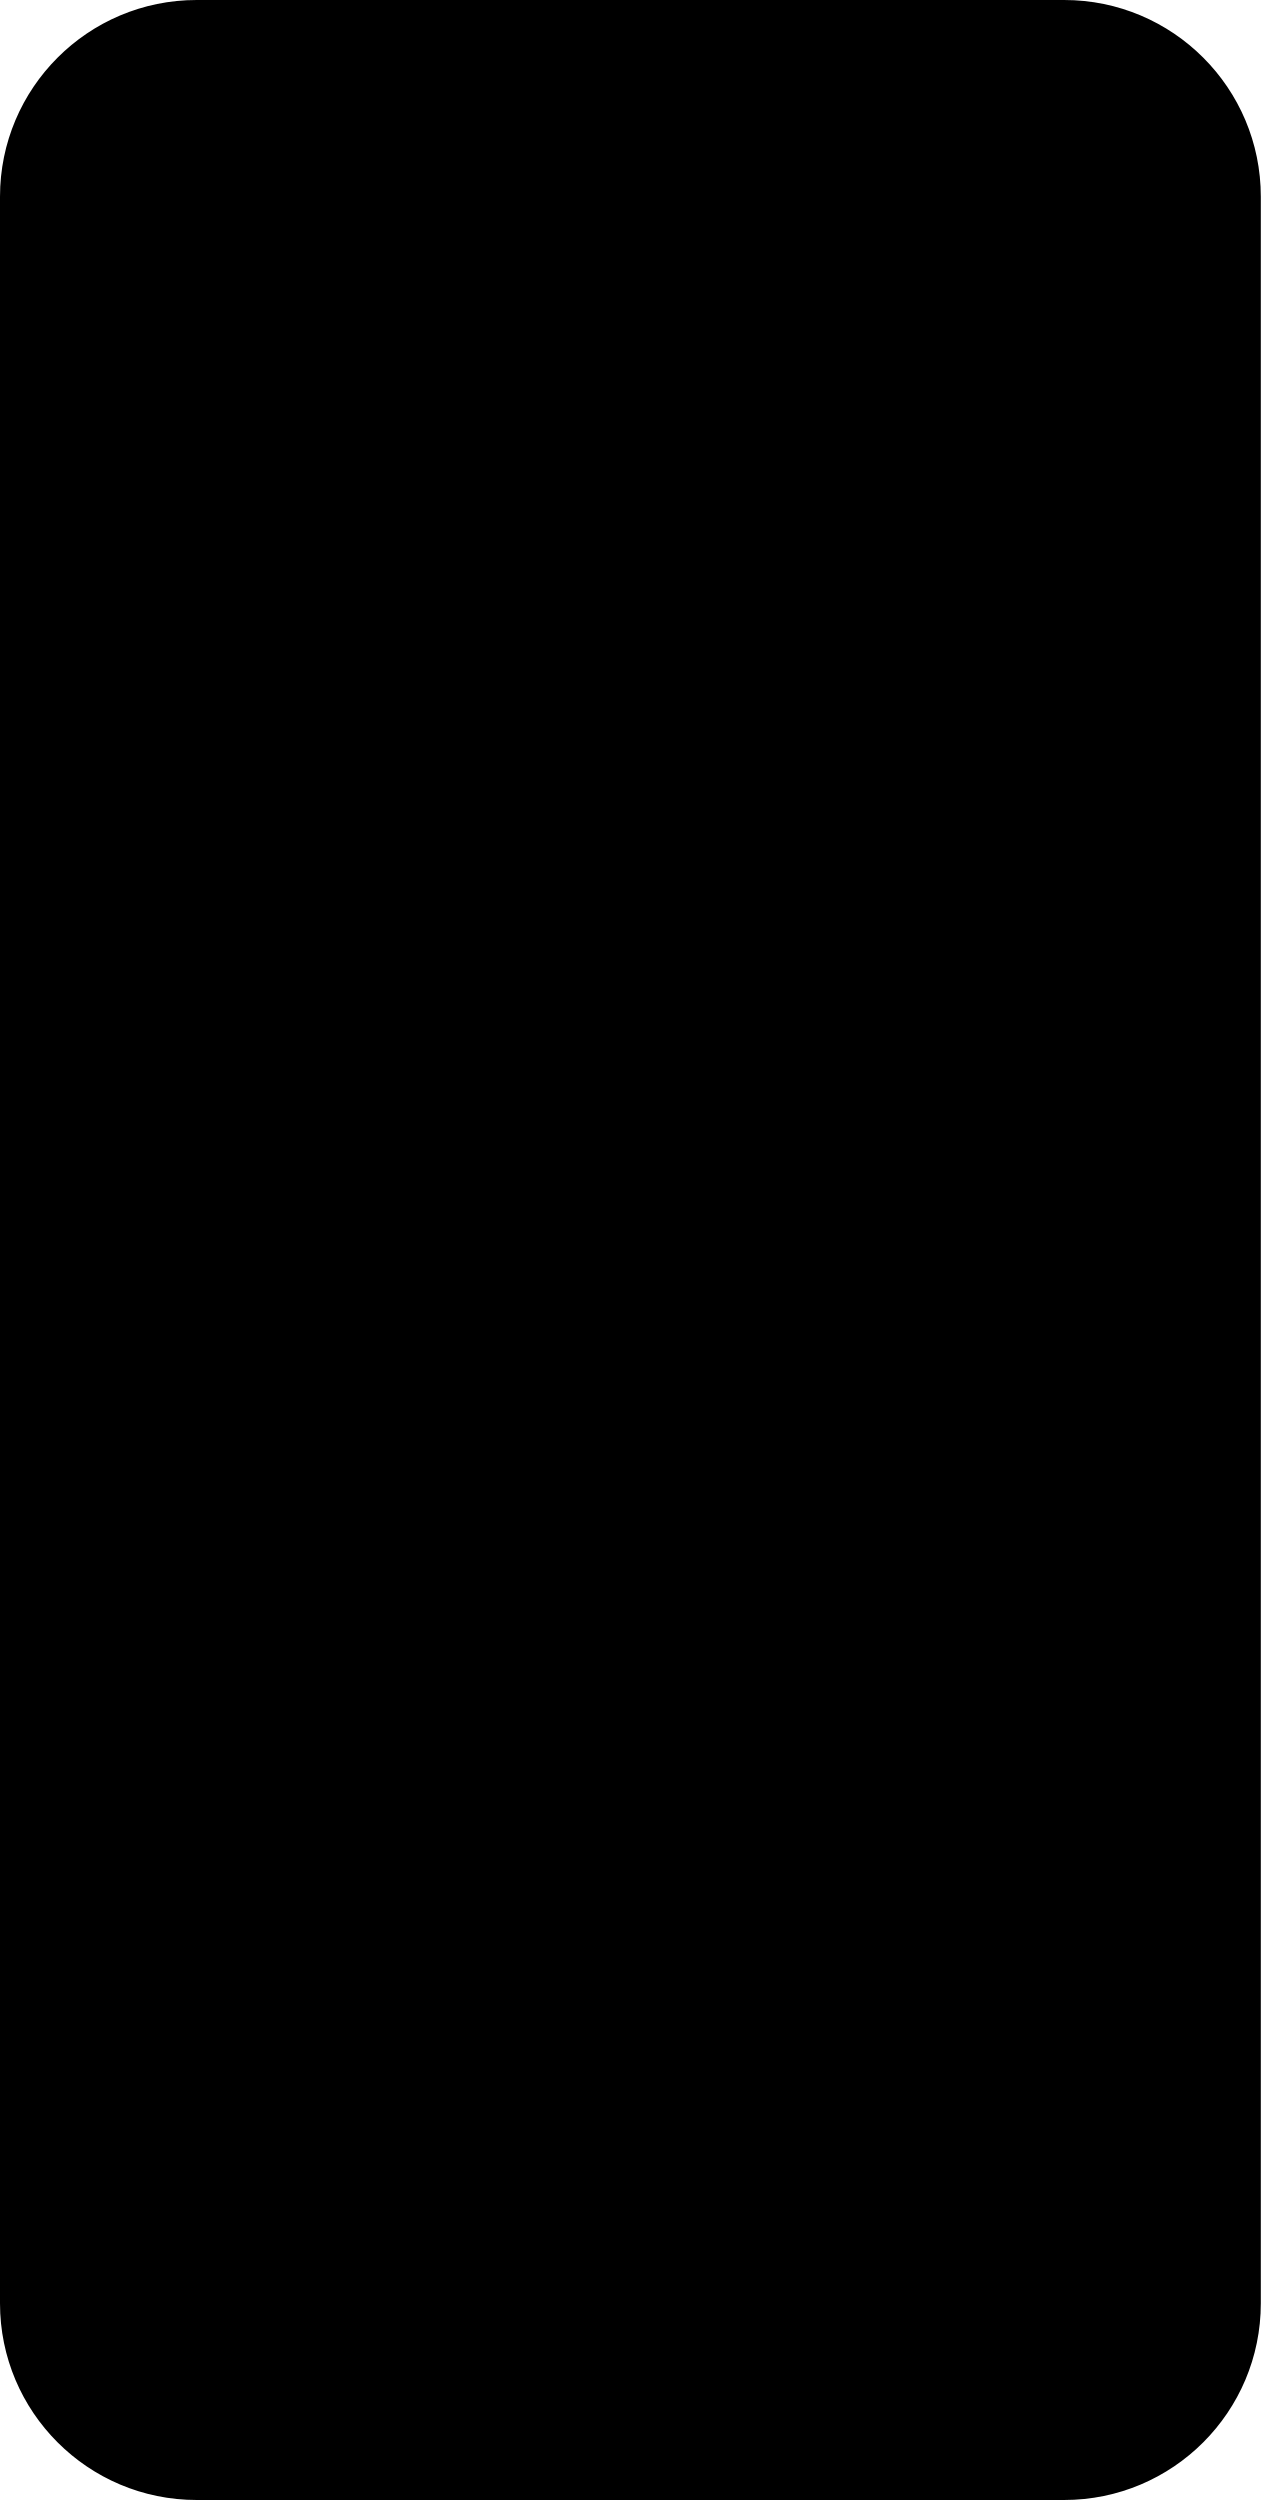
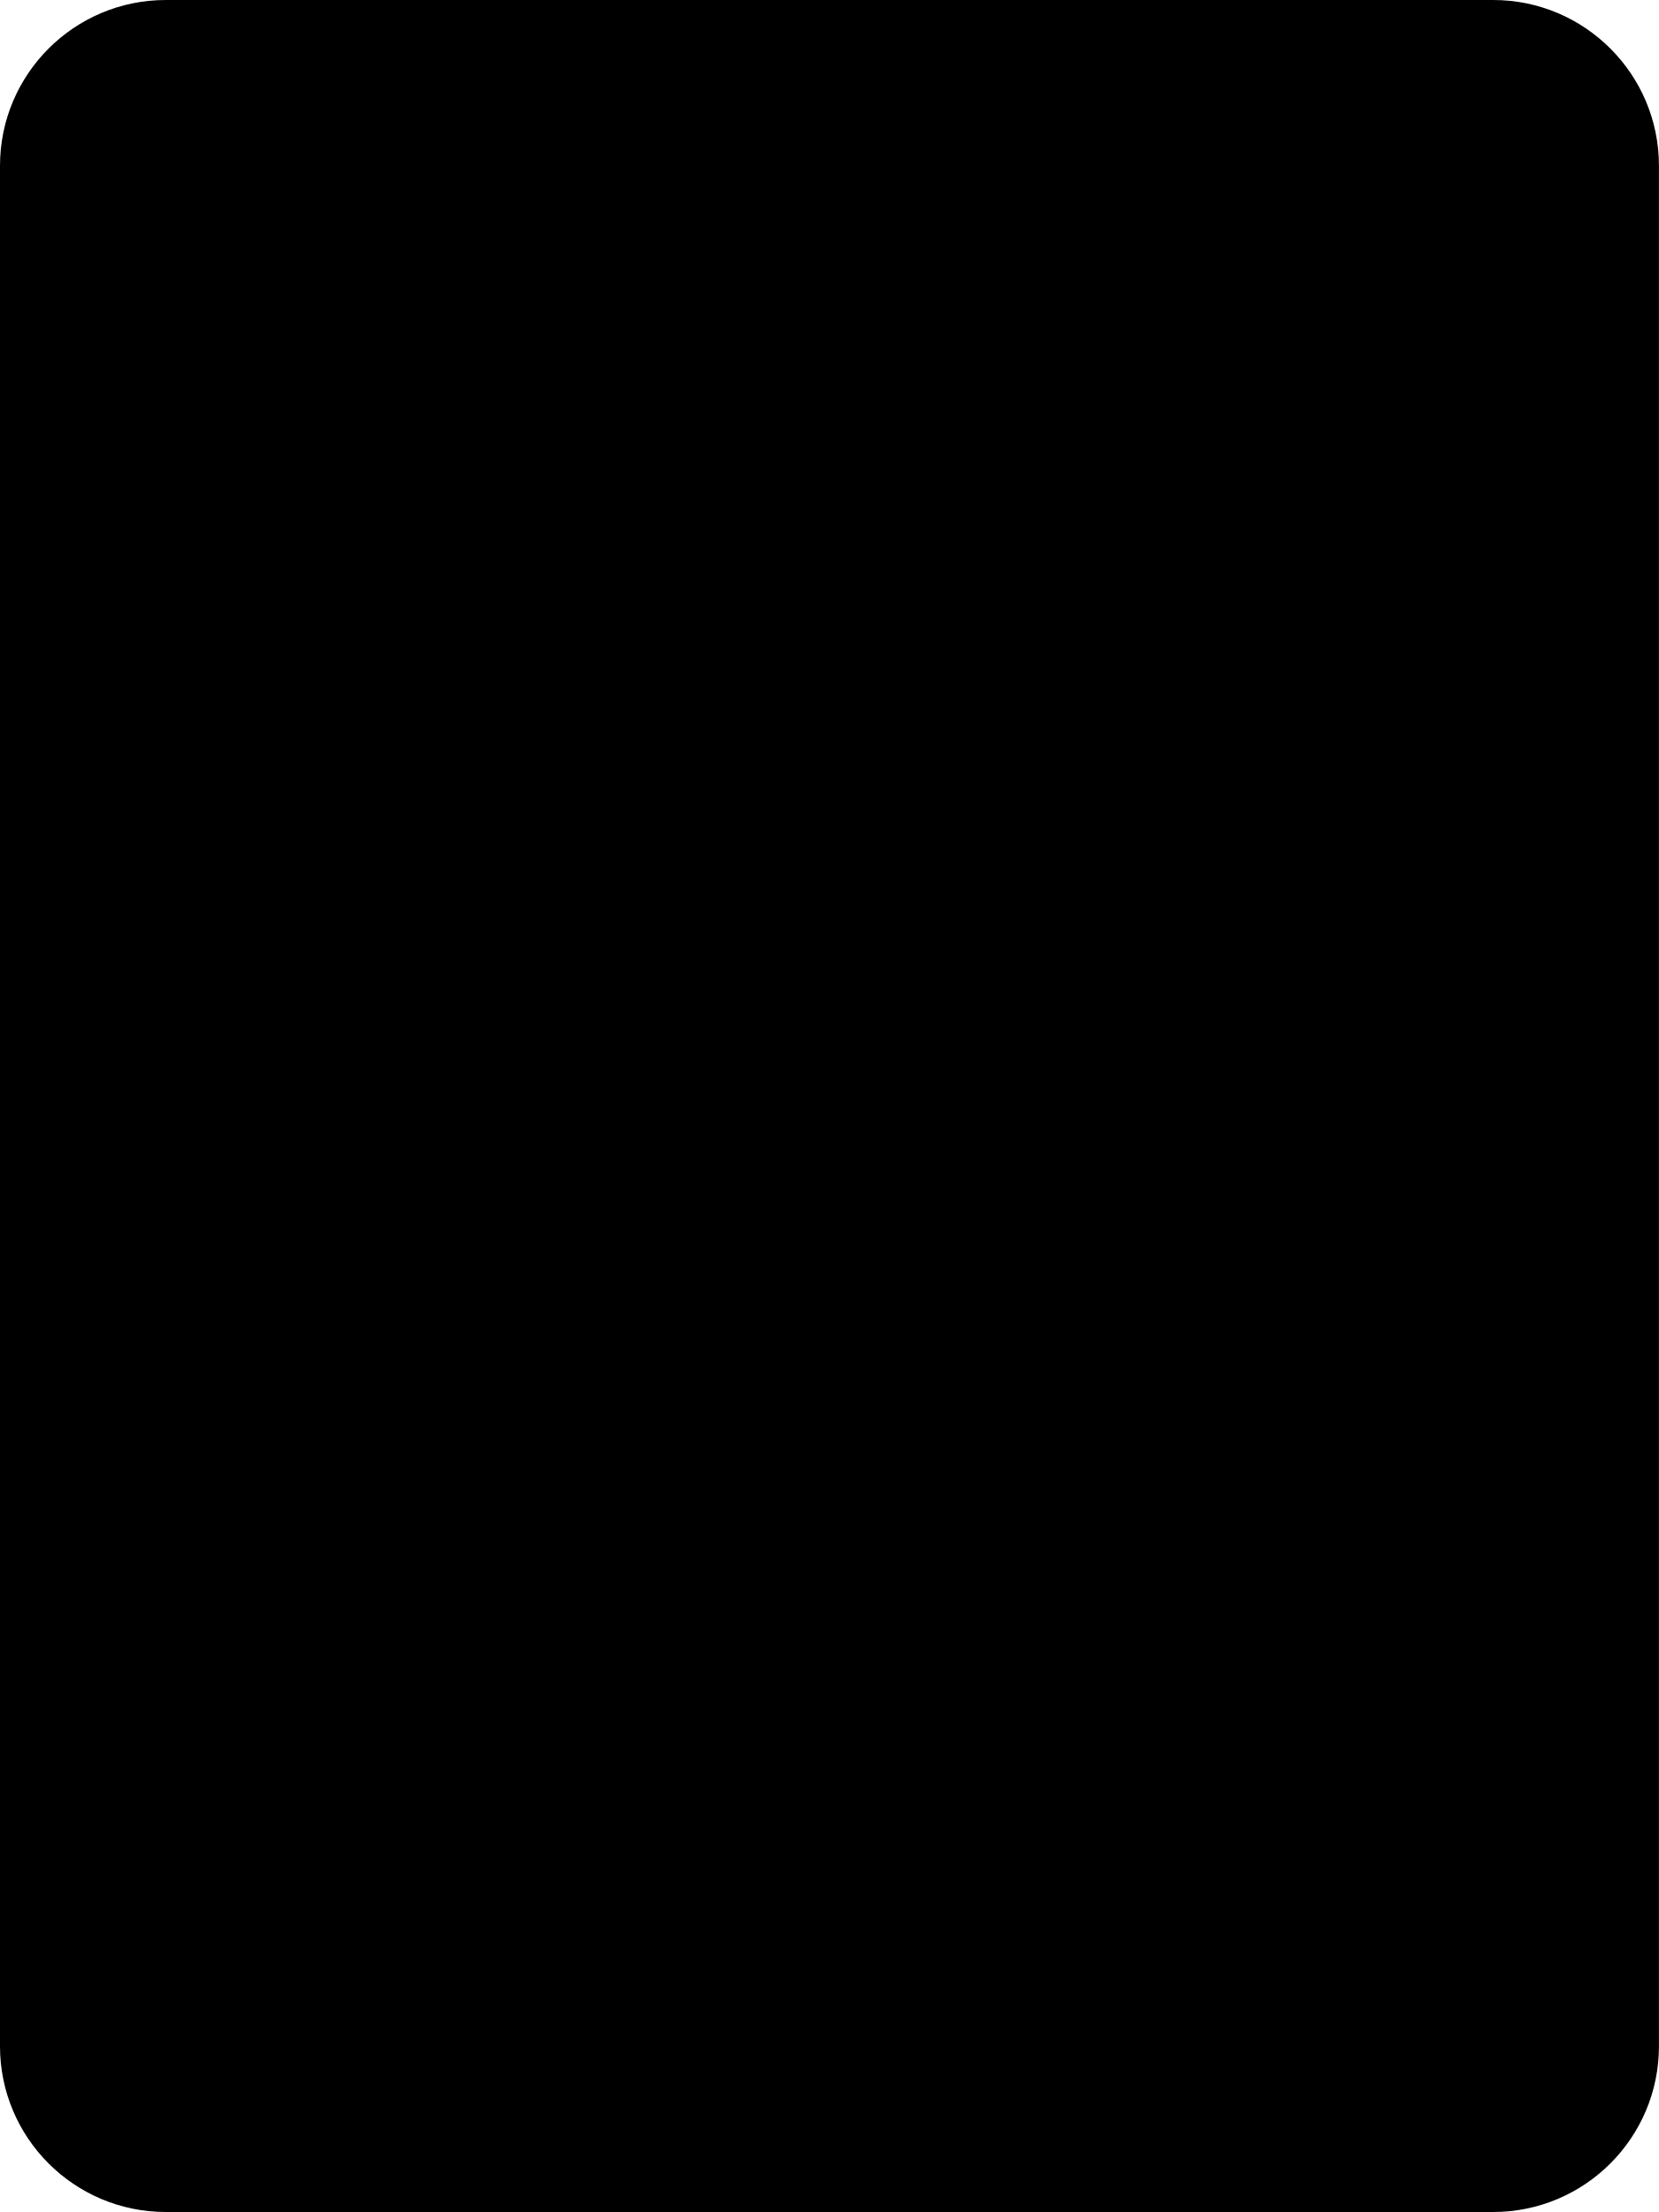
- <svg xmlns="http://www.w3.org/2000/svg" id="Livello_1" data-name="Livello 1" viewBox="0 0 57.69 114.39">
-   <defs>
-     <style>.cls-1{fill:none;stroke:#000;stroke-miterlimit:10;}</style>
-   </defs>
-   <rect x="0.5" y="0.5" width="56.69" height="113.39" rx="8.5" ry="8.5" />
-   <rect class="cls-1" x="0.5" y="0.5" width="56.69" height="113.39" rx="8.5" ry="8.5" />
+ <svg xmlns="http://www.w3.org/2000/svg" viewBox="0 0 85.04 113.39">
+   <g id="Livello_2" data-name="Livello 2">
+     <g id="Livello_1-2" data-name="Livello 1">
+       <rect width="85.04" height="113.39" rx="8.5" ry="8.5" />
+     </g>
+   </g>
</svg>
